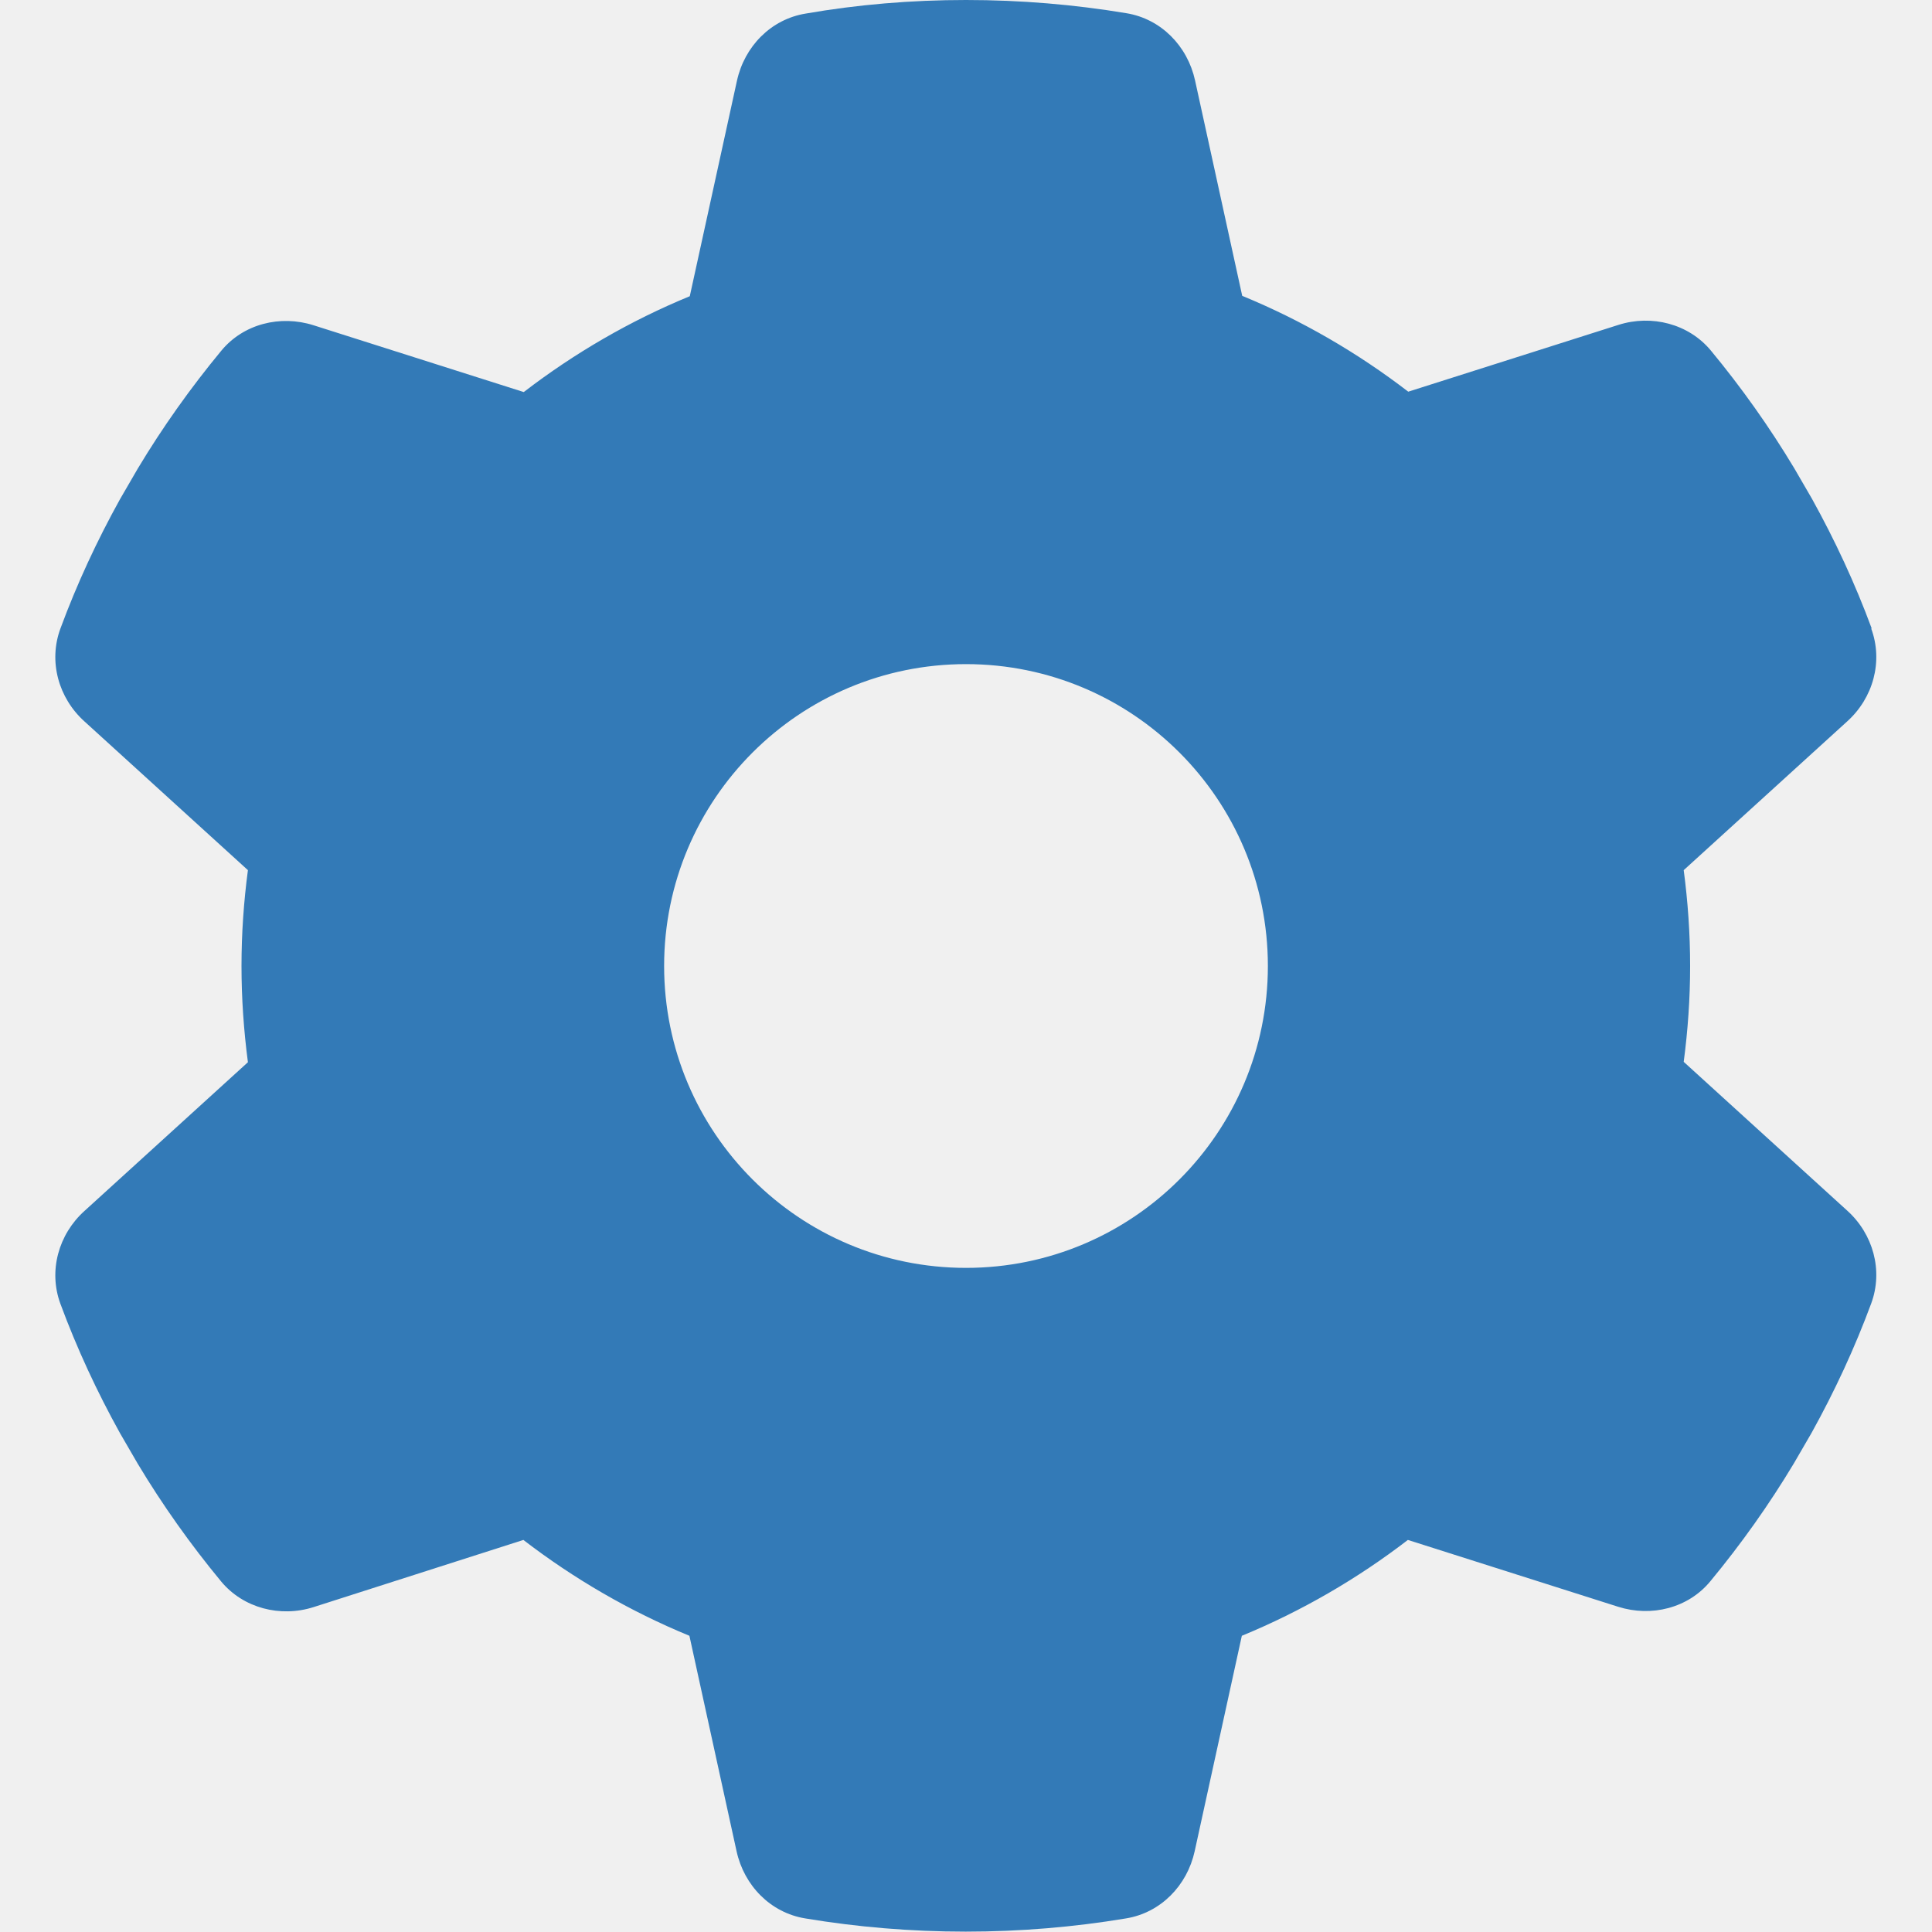
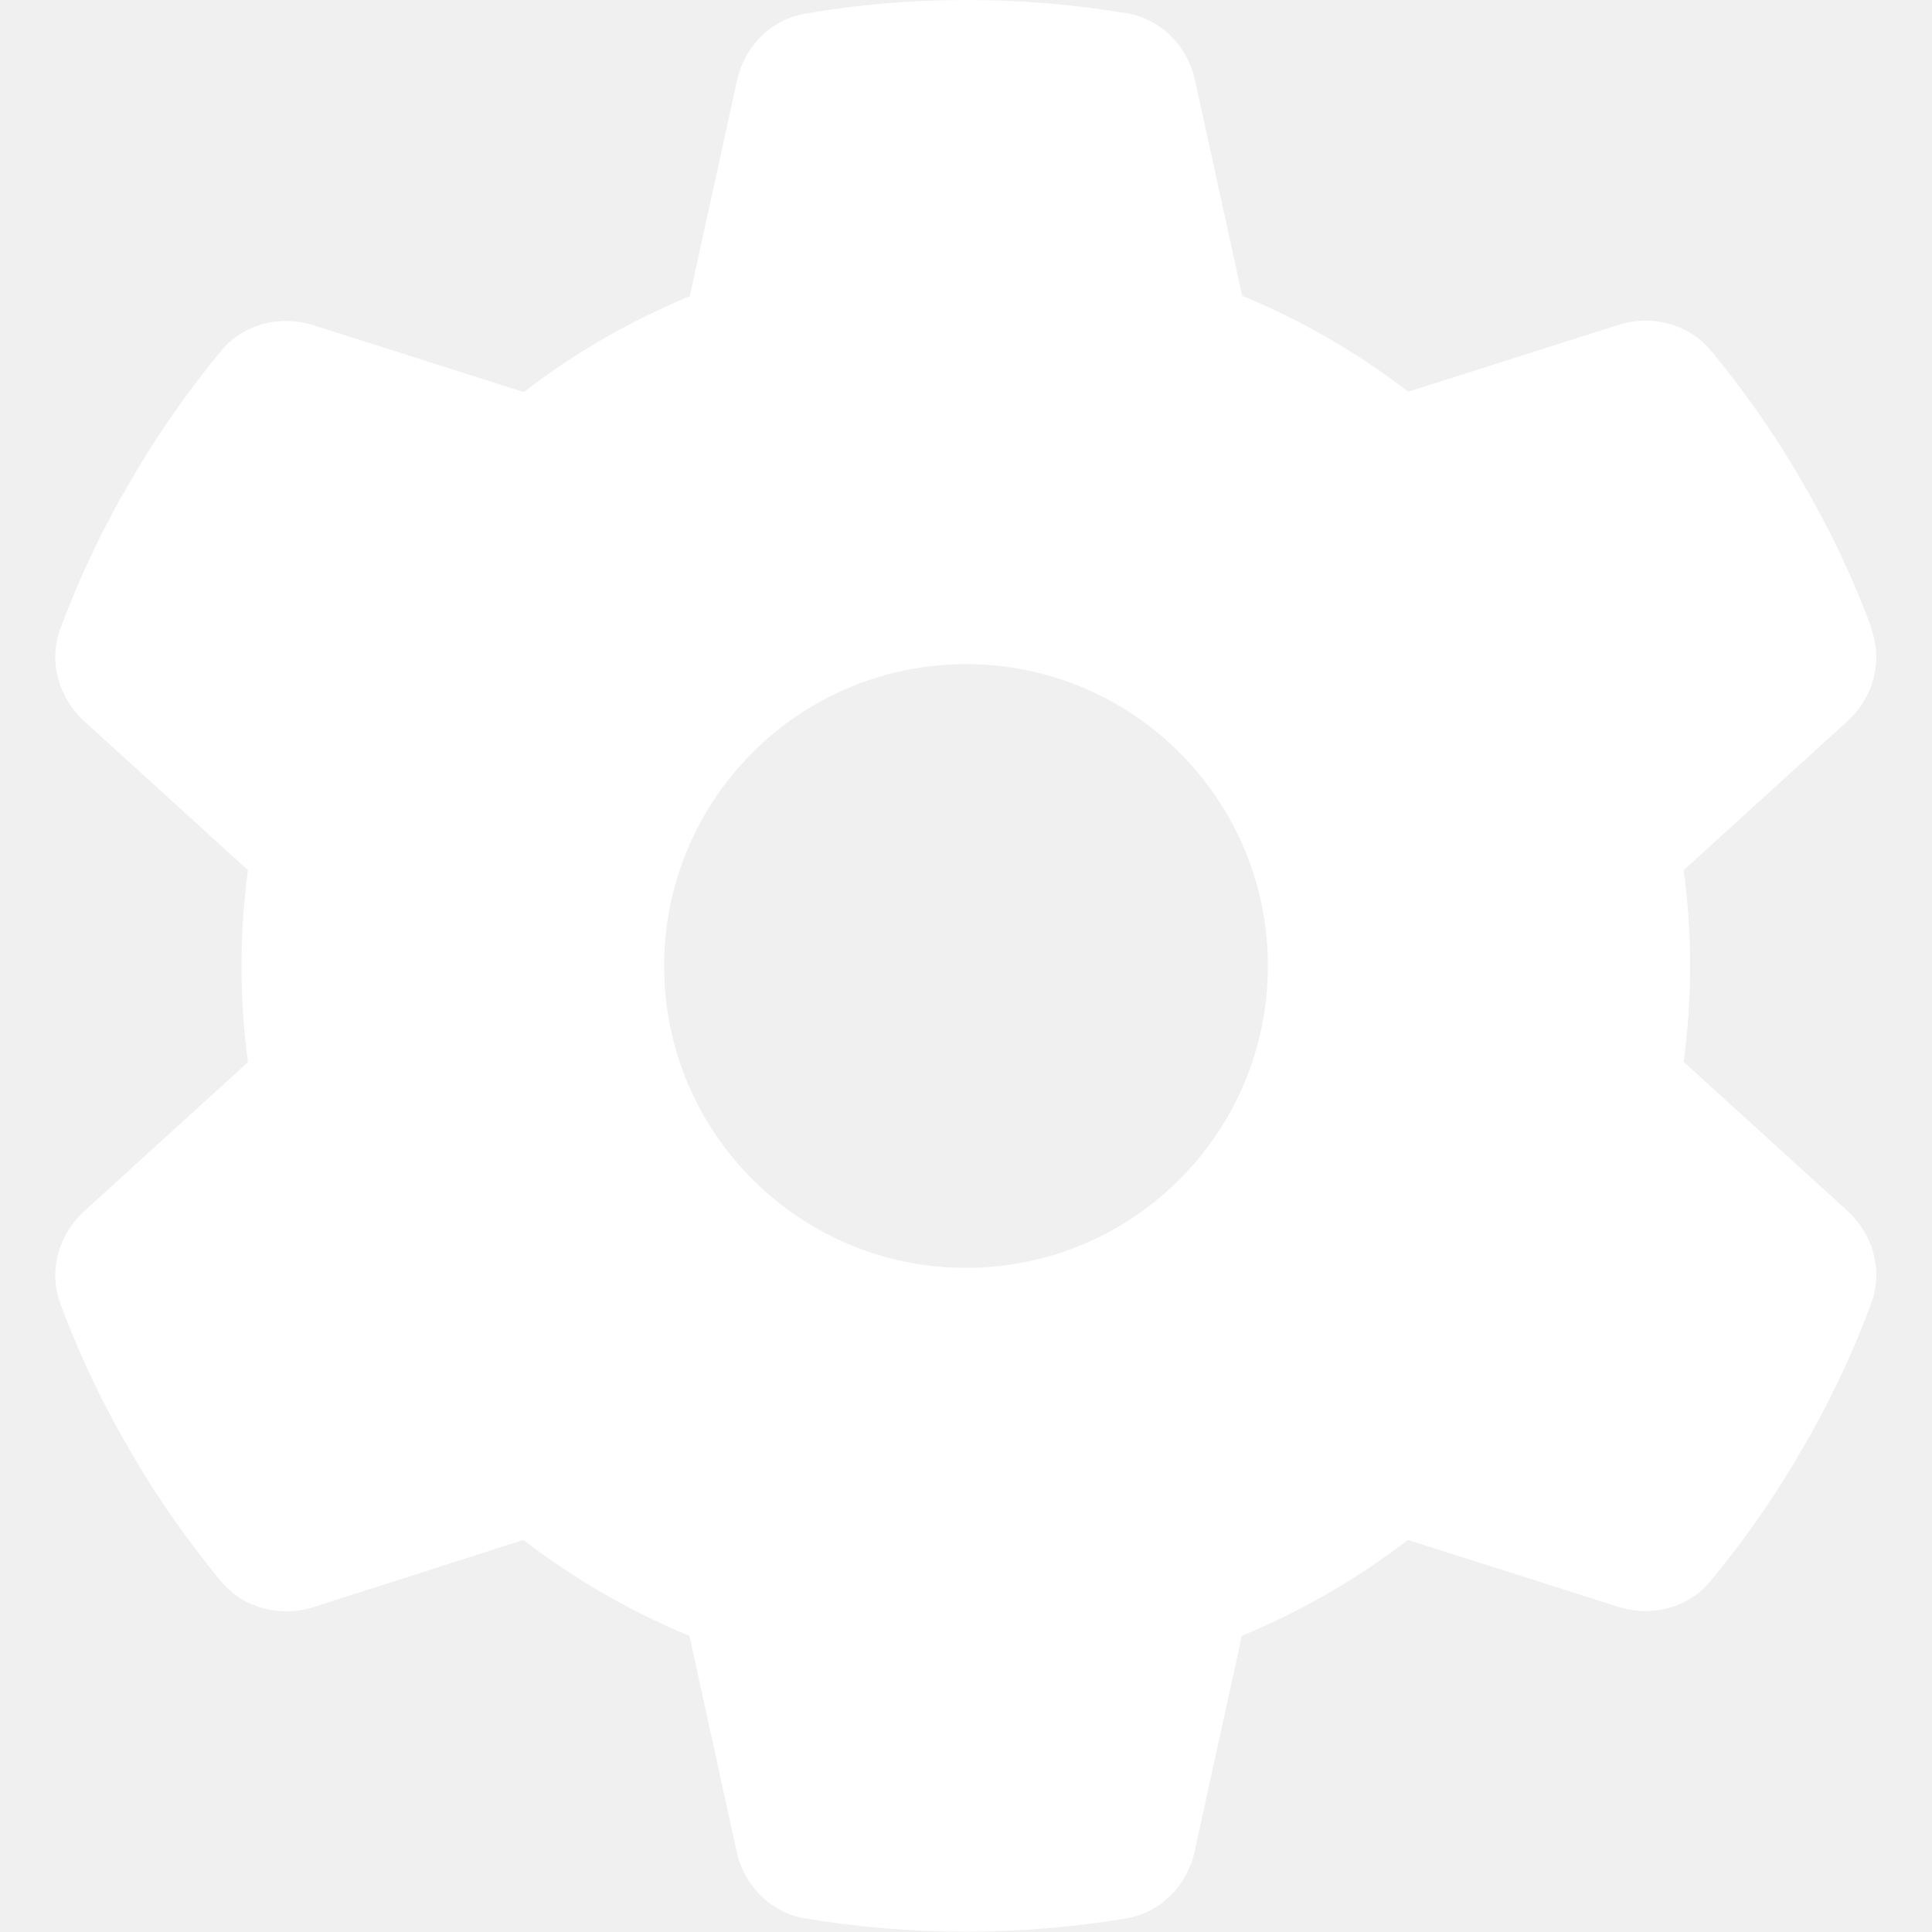
- <svg xmlns="http://www.w3.org/2000/svg" height="16" width="16" viewBox="0 0 512 512" fill="#337ab7">
+ <svg xmlns="http://www.w3.org/2000/svg" height="16" width="16" viewBox="0 0 512 512" fill="#ffffff">
  <path d="M495.9 166.6c3.2 8.7 .5 18.4-6.4 24.6l-43.3 39.4c1.1 8.3 1.7 16.8 1.7 25.4s-.6 17.1-1.7 25.4l43.3 39.4c6.9 6.2 9.6 15.9 6.4 24.6c-4.4 11.9-9.7 23.3-15.8 34.3l-4.7 8.1c-6.6 11-14 21.4-22.1 31.2c-5.9 7.2-15.7 9.6-24.5 6.8l-55.7-17.7c-13.4 10.3-28.2 18.9-44 25.4l-12.5 57.1c-2 9.1-9 16.3-18.2 17.8c-13.8 2.3-28 3.5-42.5 3.5s-28.7-1.2-42.5-3.5c-9.2-1.5-16.2-8.7-18.2-17.8l-12.5-57.1c-15.8-6.5-30.6-15.1-44-25.4L83.1 425.9c-8.8 2.8-18.6 .3-24.5-6.8c-8.1-9.8-15.5-20.2-22.1-31.2l-4.7-8.1c-6.1-11-11.4-22.4-15.8-34.3c-3.2-8.7-.5-18.4 6.4-24.6l43.3-39.4C64.6 273.1 64 264.6 64 256s.6-17.1 1.7-25.4L22.4 191.2c-6.9-6.2-9.6-15.9-6.4-24.6c4.4-11.9 9.7-23.3 15.8-34.3l4.7-8.1c6.6-11 14-21.4 22.1-31.2c5.9-7.2 15.7-9.6 24.5-6.8l55.7 17.7c13.4-10.3 28.2-18.9 44-25.4l12.5-57.1c2-9.1 9-16.3 18.2-17.8C227.3 1.2 241.5 0 256 0s28.7 1.2 42.5 3.5c9.2 1.5 16.2 8.7 18.2 17.8l12.5 57.1c15.8 6.5 30.6 15.1 44 25.4l55.7-17.7c8.8-2.8 18.6-.3 24.5 6.8c8.1 9.8 15.5 20.2 22.1 31.2l4.7 8.1c6.1 11 11.4 22.4 15.8 34.3zM256 336a80 80 0 1 0 0-160 80 80 0 1 0 0 160z" />
</svg>
